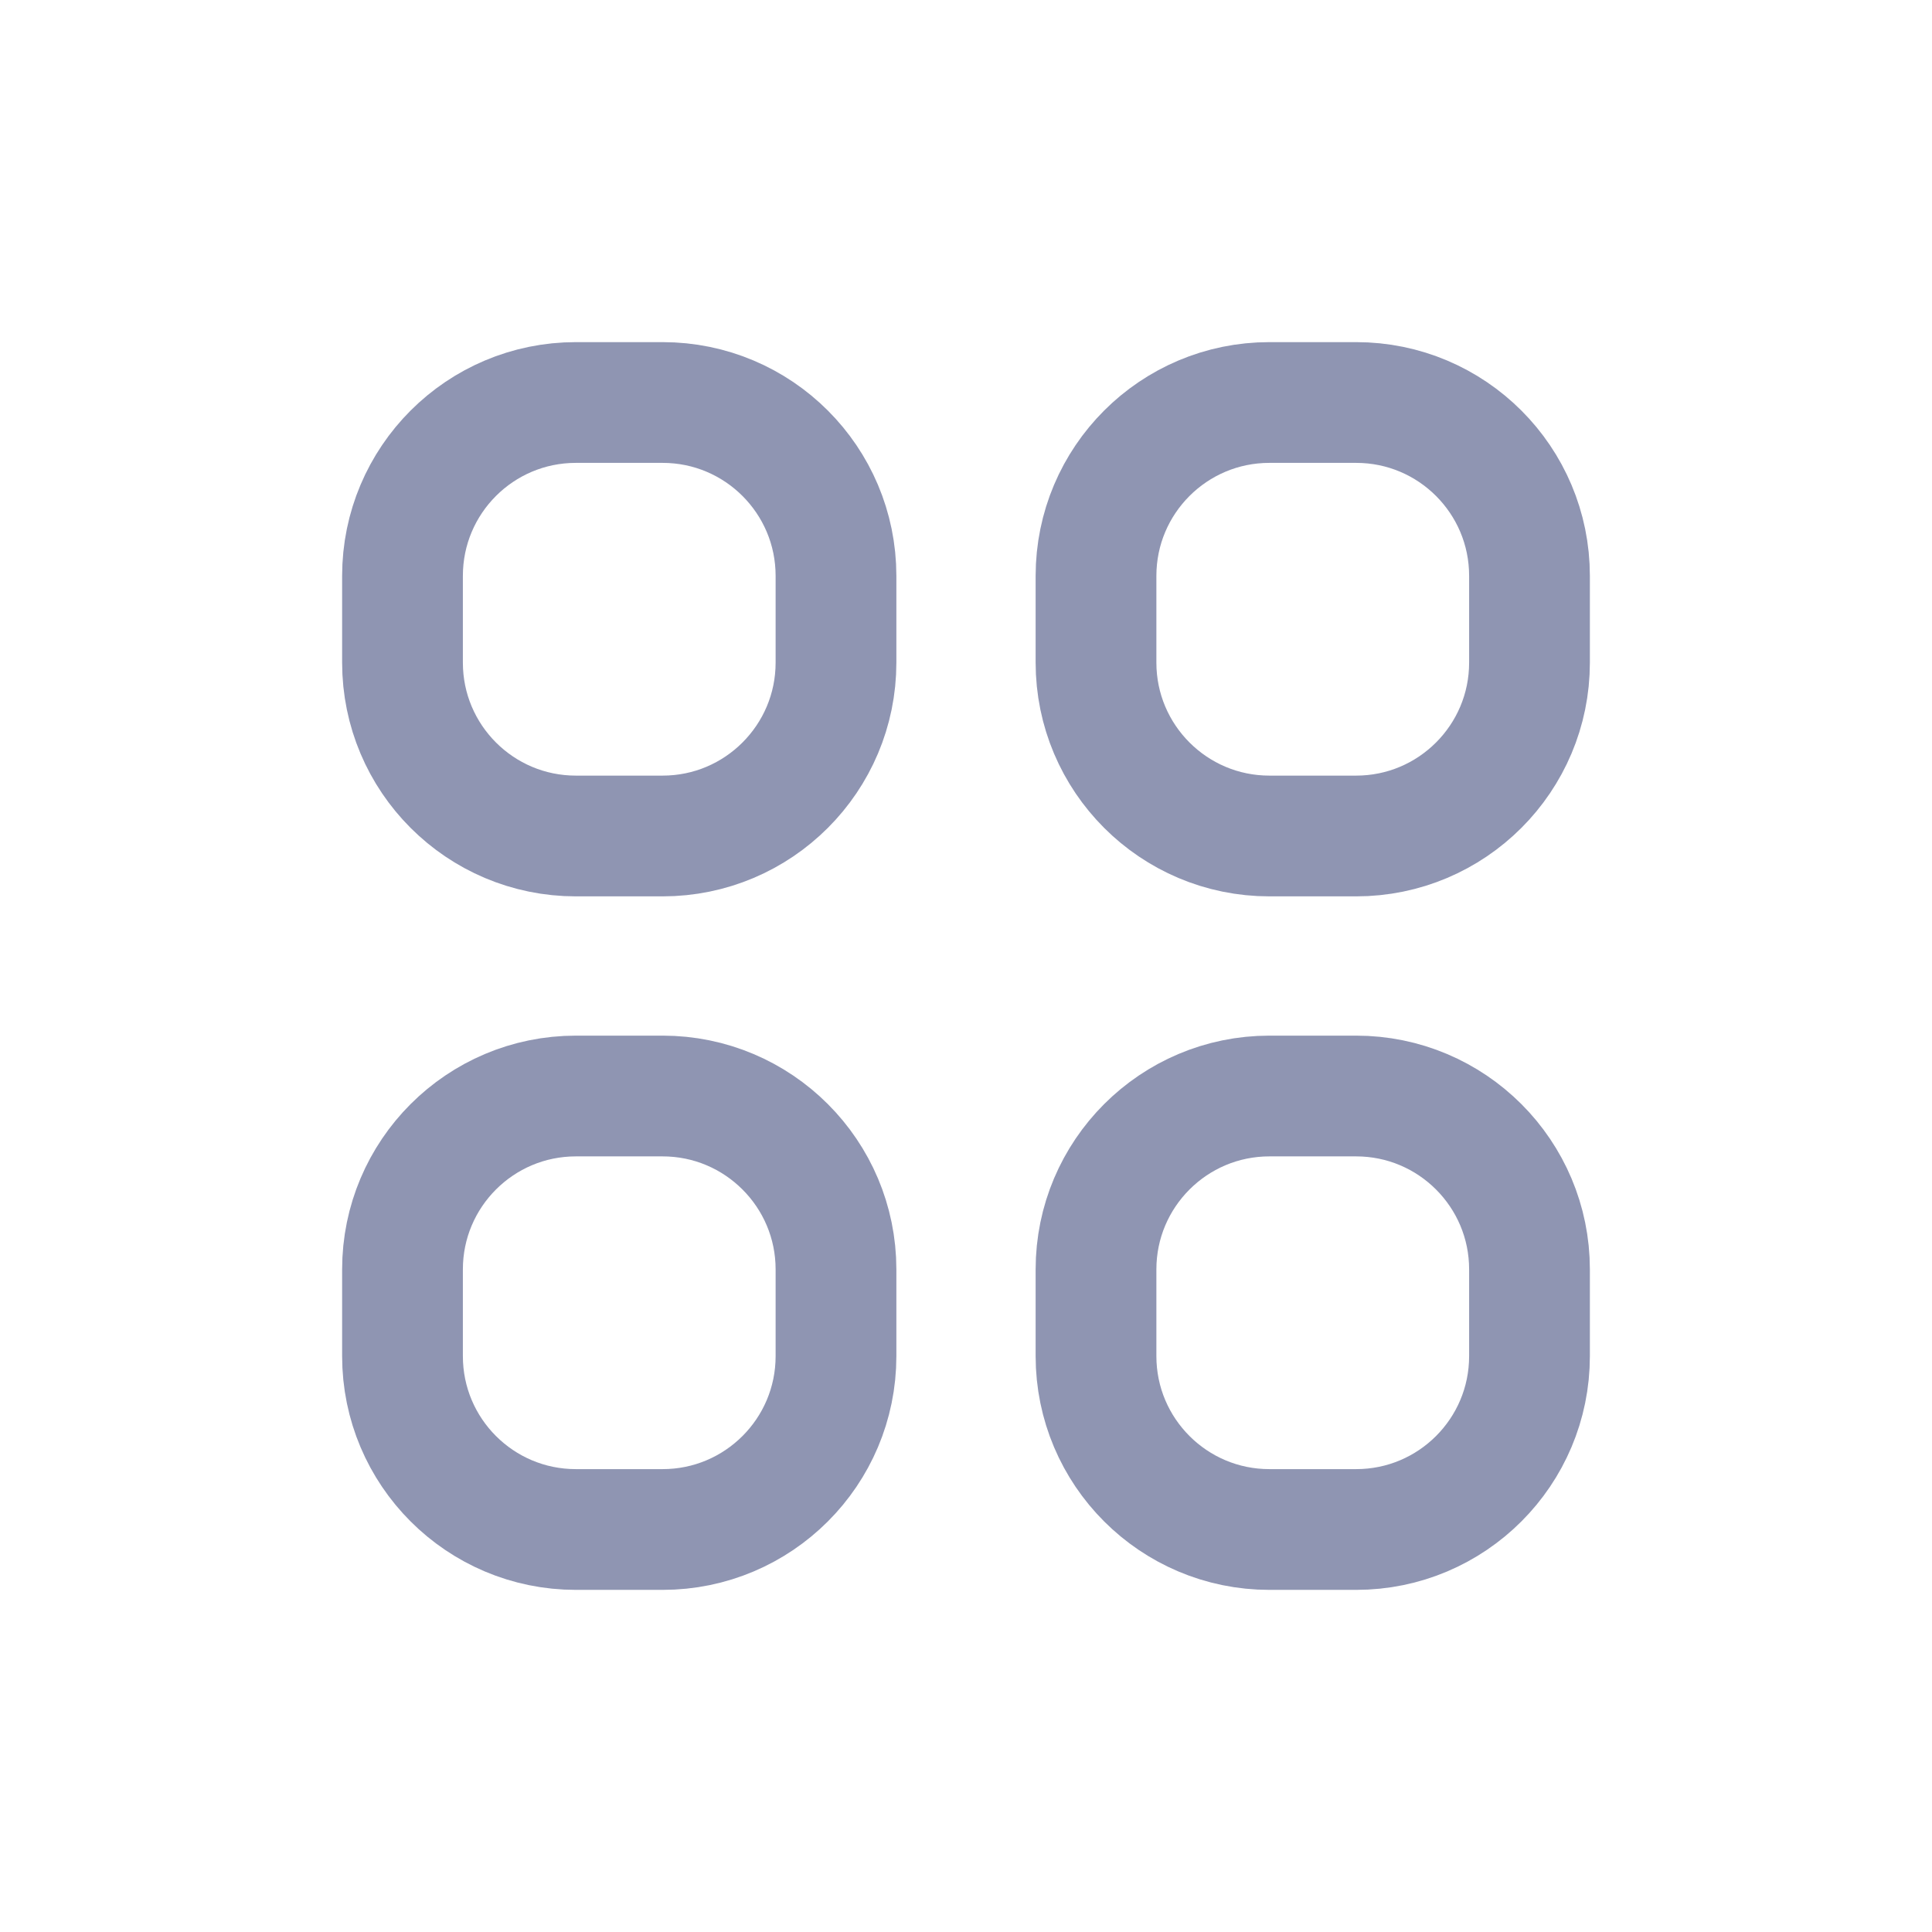
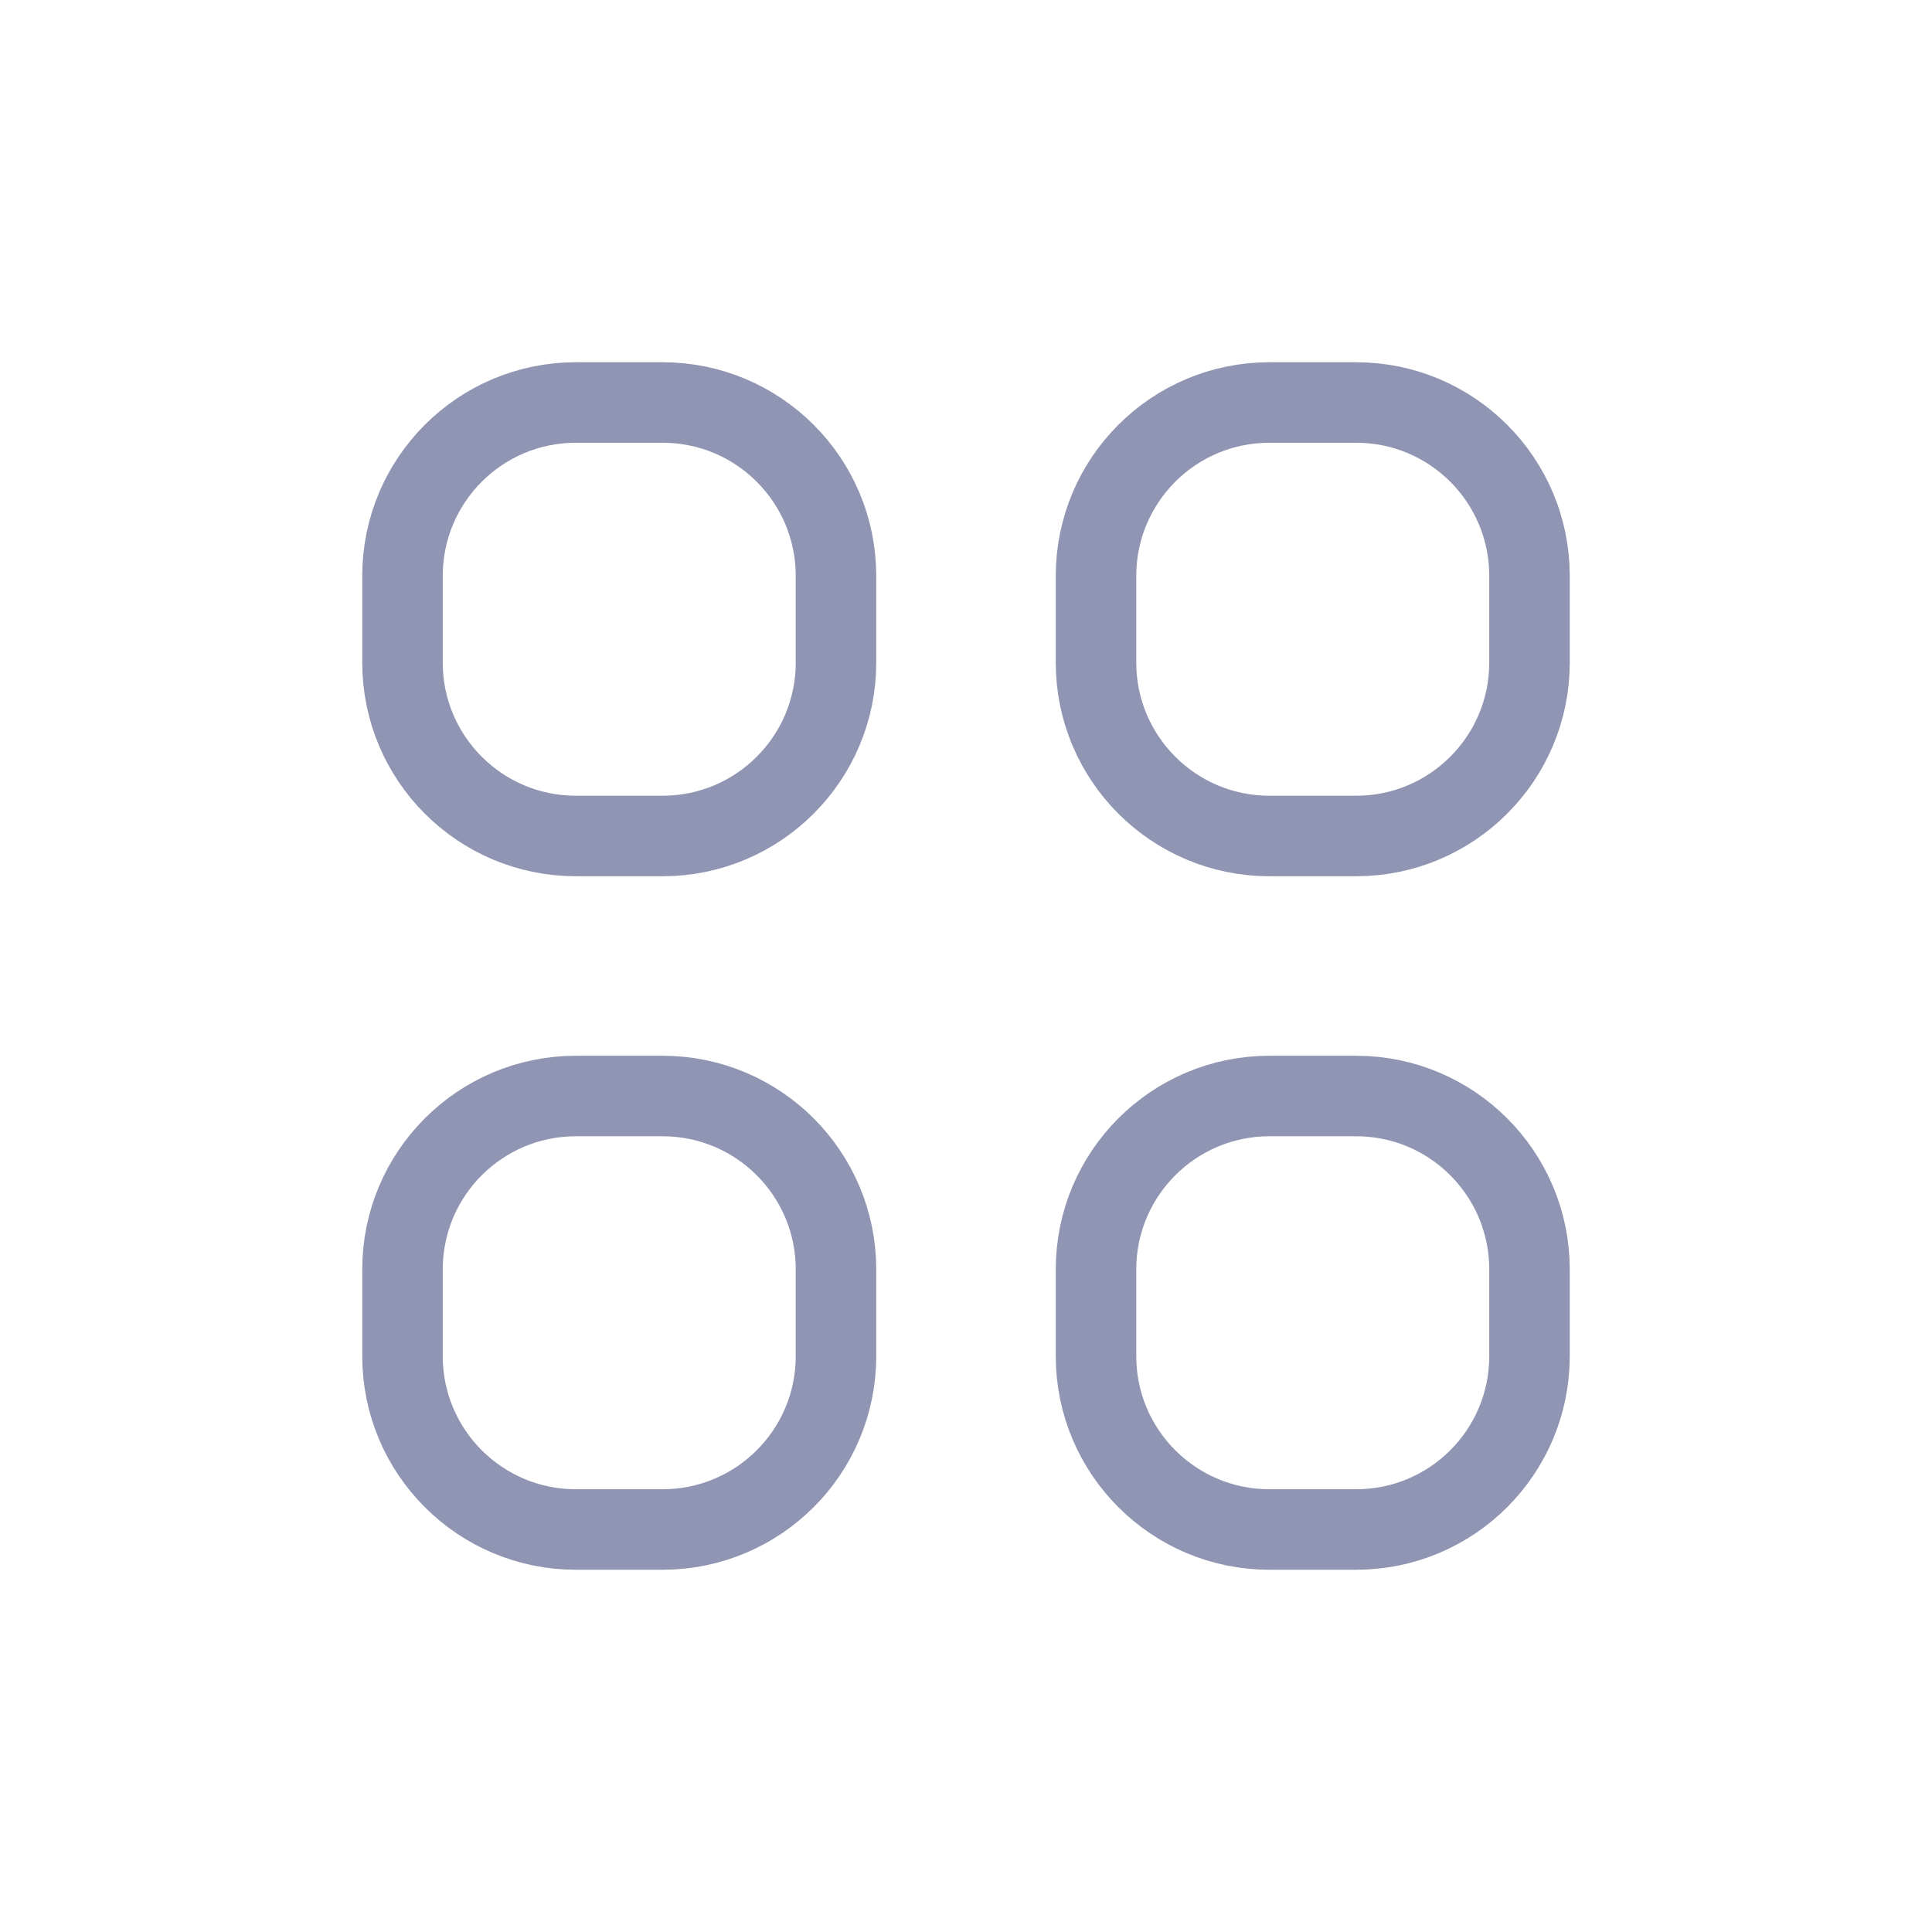
<svg xmlns="http://www.w3.org/2000/svg" width="24" height="24" viewBox="0 0 24 24" fill="none">
-   <path d="M5 7.154C5 5.964 5.964 5 7.154 5H8.231C9.42 5 10.385 5.964 10.385 7.154V8.231C10.385 9.42 9.42 10.385 8.231 10.385H7.154C5.964 10.385 5 9.42 5 8.231V7.154Z" stroke="#8F95B2" stroke-width="1.5" />
-   <path d="M13.615 7.154C13.615 5.964 14.58 5 15.769 5H16.846C18.036 5 19 5.964 19 7.154V8.231C19 9.42 18.036 10.385 16.846 10.385H15.769C14.58 10.385 13.615 9.42 13.615 8.231V7.154Z" stroke="#8F95B2" stroke-width="1.5" />
-   <path d="M5 15.769C5 14.58 5.964 13.615 7.154 13.615H8.231C9.42 13.615 10.385 14.58 10.385 15.769V16.846C10.385 18.036 9.42 19 8.231 19H7.154C5.964 19 5 18.036 5 16.846V15.769Z" stroke="#8F95B2" stroke-width="1.5" />
-   <path d="M13.615 15.769C13.615 14.58 14.58 13.615 15.769 13.615H16.846C18.036 13.615 19 14.58 19 15.769V16.846C19 18.036 18.036 19 16.846 19H15.769C14.58 19 13.615 18.036 13.615 16.846V15.769Z" stroke="#8F95B2" stroke-width="1.5" />
+   <path d="M5 7.154C5 5.964 5.964 5 7.154 5H8.231C9.42 5 10.385 5.964 10.385 7.154V8.231C10.385 9.42 9.42 10.385 8.231 10.385H7.154C5.964 10.385 5 9.42 5 8.231V7.154Z" stroke="#8F95B2" strokeWidth="1.5" />
+   <path d="M13.615 7.154C13.615 5.964 14.58 5 15.769 5H16.846C18.036 5 19 5.964 19 7.154V8.231C19 9.42 18.036 10.385 16.846 10.385H15.769C14.58 10.385 13.615 9.42 13.615 8.231V7.154Z" stroke="#8F95B2" strokeWidth="1.5" />
+   <path d="M5 15.769C5 14.58 5.964 13.615 7.154 13.615H8.231C9.42 13.615 10.385 14.58 10.385 15.769V16.846C10.385 18.036 9.42 19 8.231 19H7.154C5.964 19 5 18.036 5 16.846V15.769Z" stroke="#8F95B2" strokeWidth="1.5" />
+   <path d="M13.615 15.769C13.615 14.58 14.58 13.615 15.769 13.615H16.846C18.036 13.615 19 14.58 19 15.769V16.846C19 18.036 18.036 19 16.846 19H15.769C14.58 19 13.615 18.036 13.615 16.846V15.769Z" stroke="#8F95B2" strokeWidth="1.5" />
</svg>
